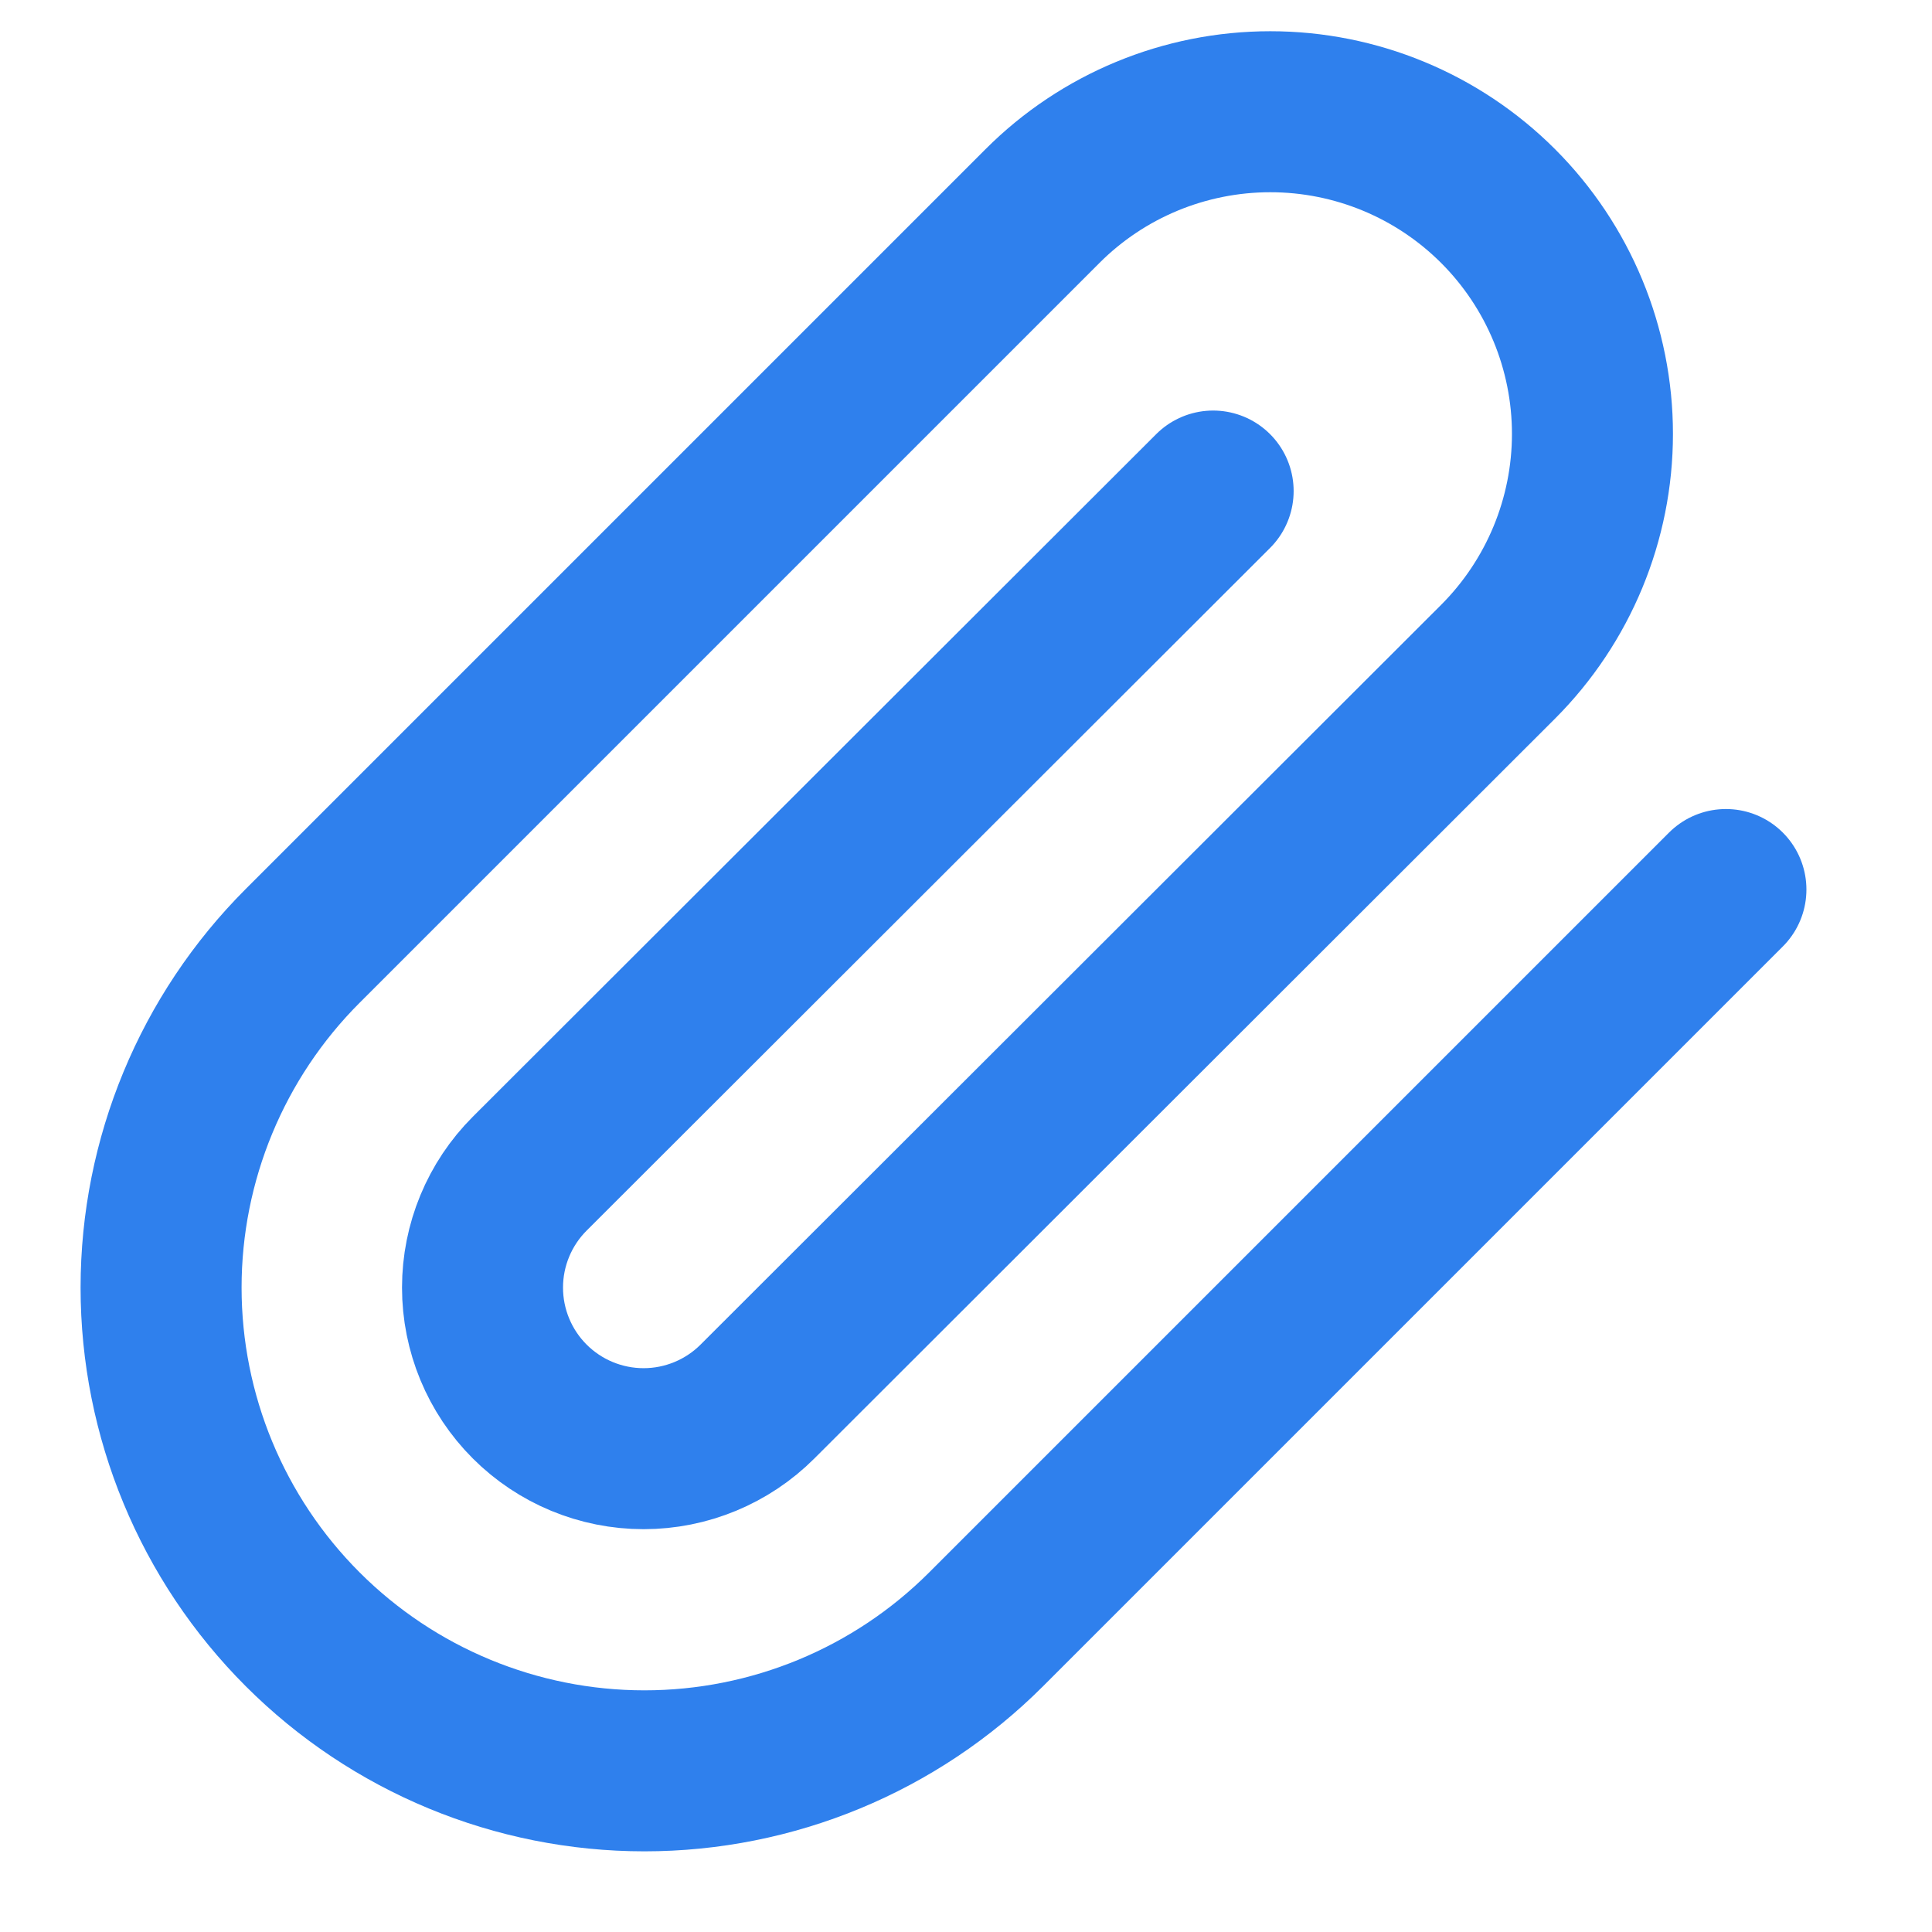
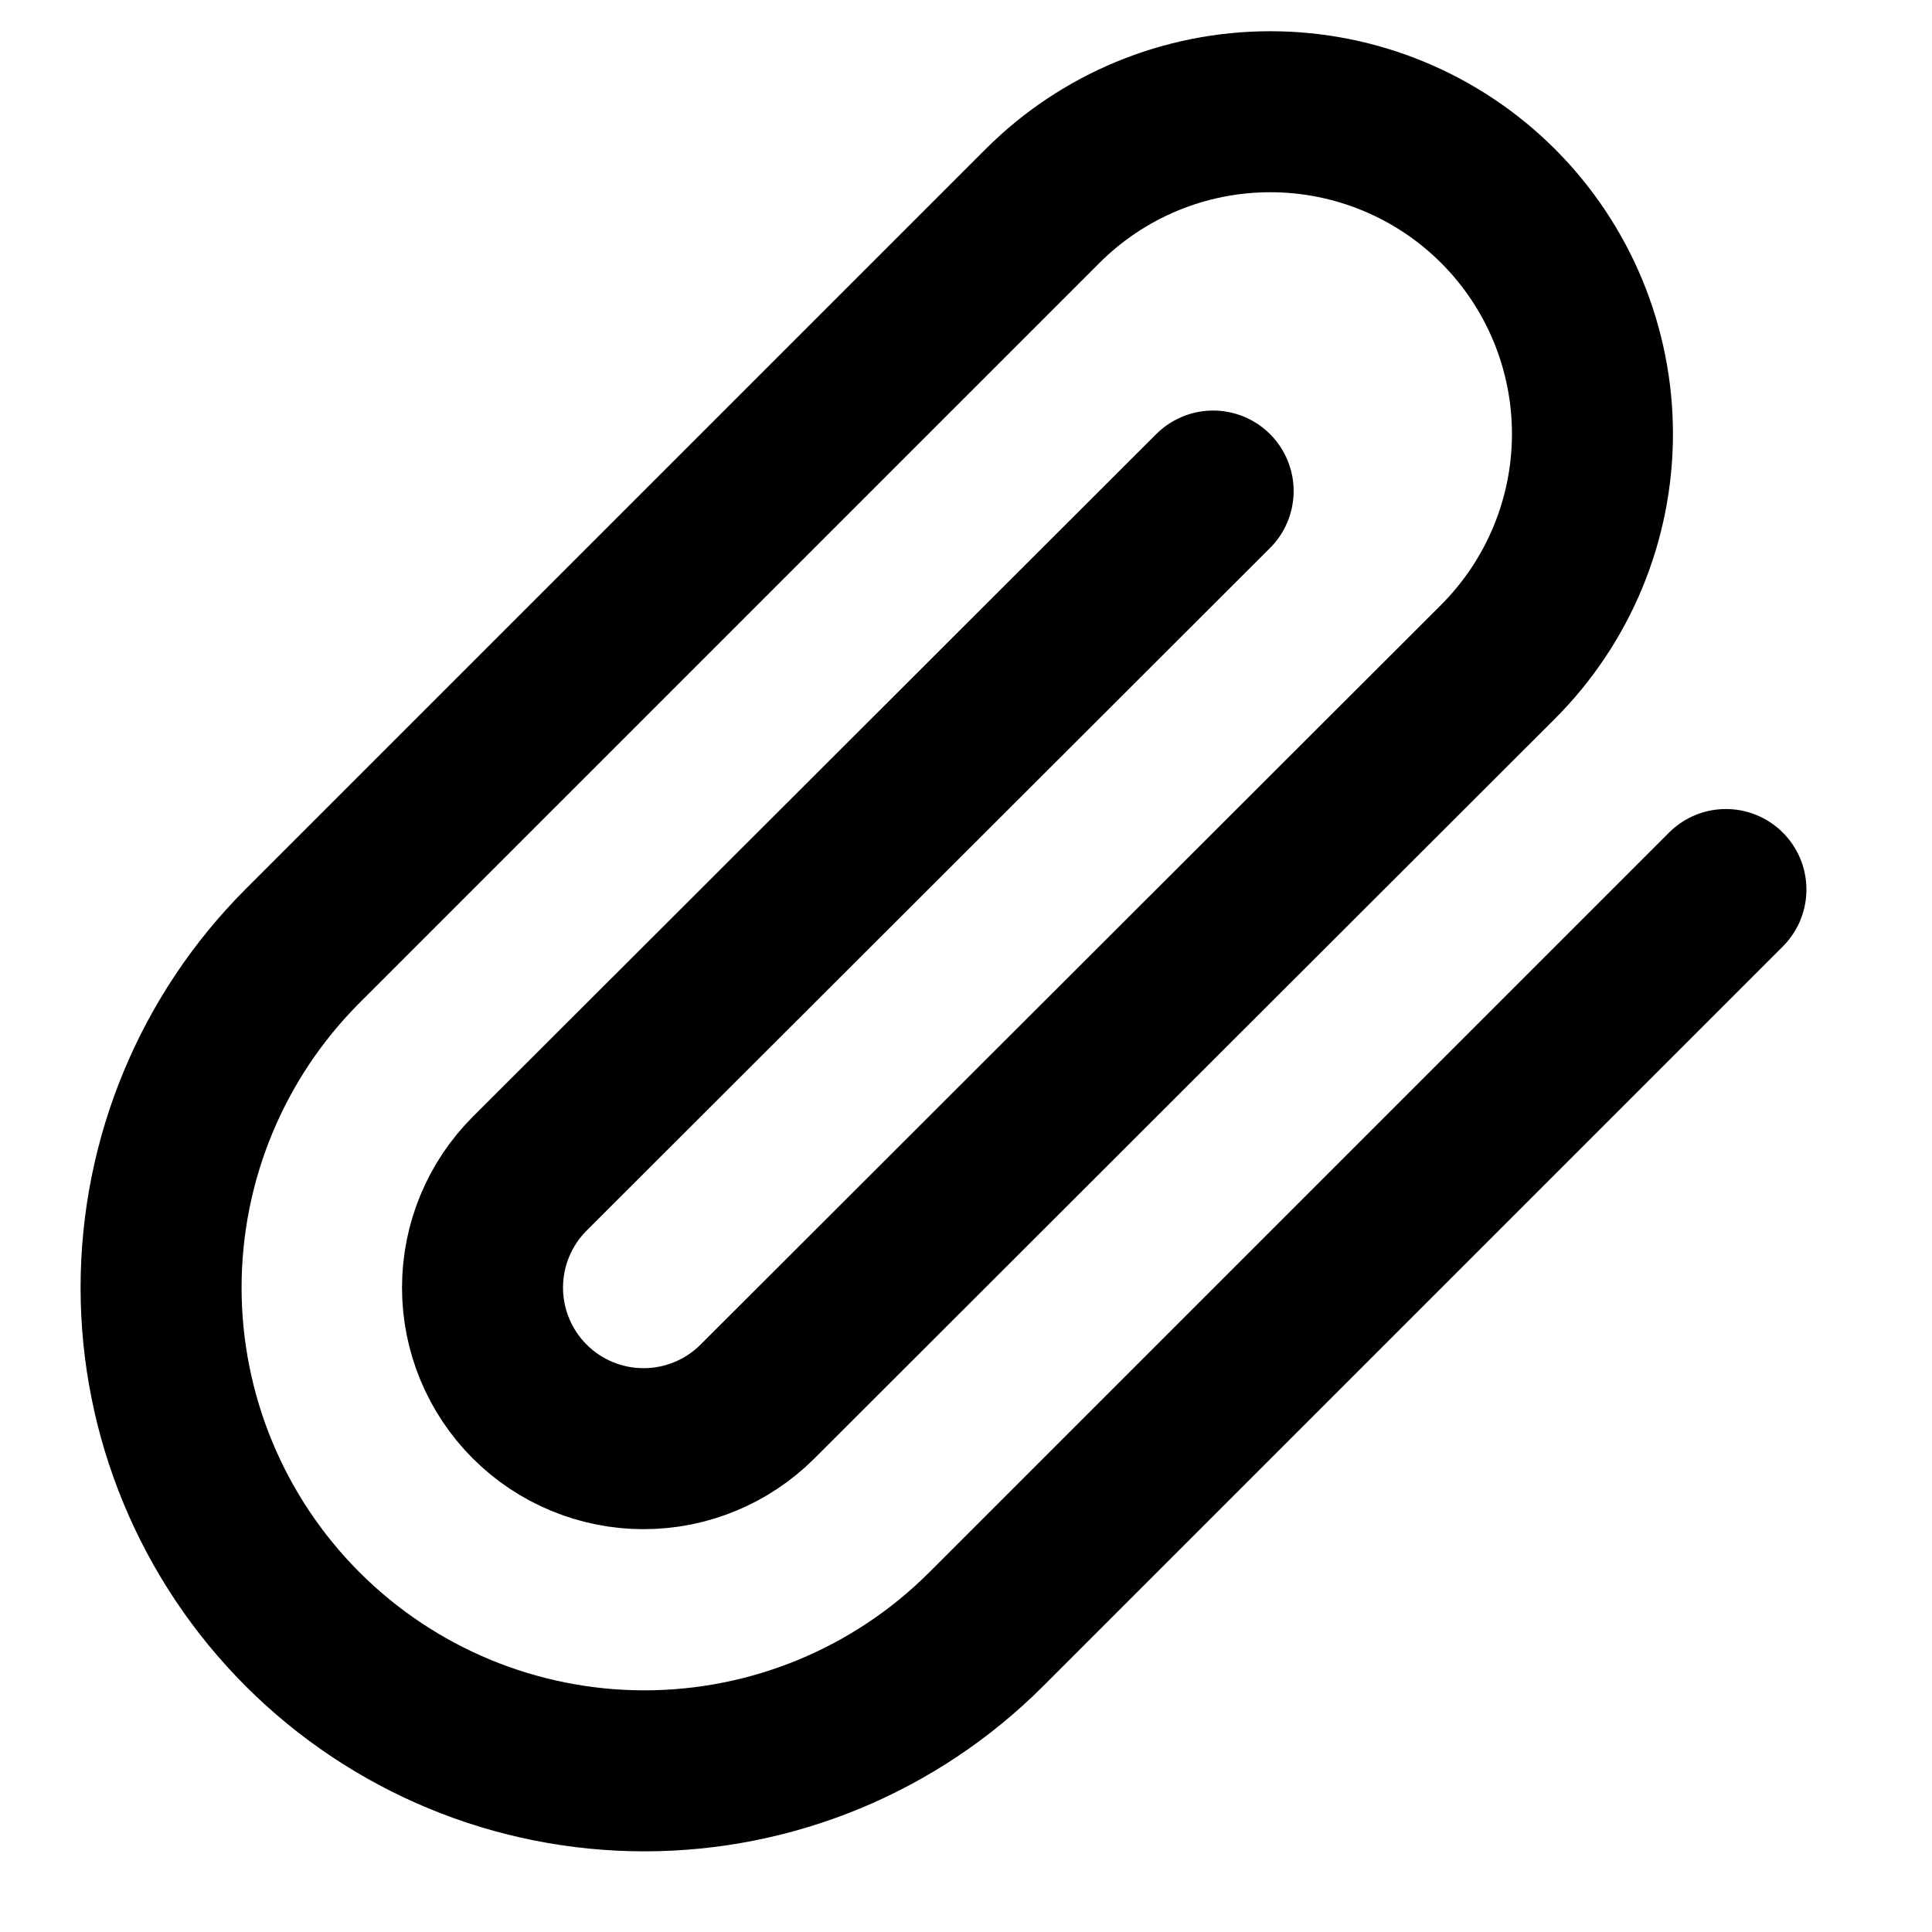
<svg xmlns="http://www.w3.org/2000/svg" width="24" height="24" viewBox="0 0 24 24" fill="none">
-   <path d="M21.44 11.05L12.25 20.24C11.124 21.366 9.597 21.998 8.005 21.998C6.413 21.998 4.886 21.366 3.76 20.24C2.634 19.114 2.001 17.587 2.001 15.995C2.001 14.403 2.634 12.876 3.76 11.75L12.95 2.56C13.7 1.809 14.718 1.388 15.78 1.388C16.841 1.388 17.859 1.809 18.61 2.56C19.36 3.31 19.782 4.328 19.782 5.39C19.782 6.451 19.36 7.469 18.61 8.22L9.41 17.41C9.035 17.785 8.526 17.996 7.995 17.996C7.464 17.996 6.955 17.785 6.58 17.41C6.205 17.035 5.994 16.526 5.994 15.995C5.994 15.464 6.205 14.955 6.58 14.58L15.07 6.1" stroke="#2F80ED" stroke-width="2" stroke-linecap="round" stroke-linejoin="round" />
+   <path d="M21.44 11.05L12.25 20.24C11.124 21.366 9.597 21.998 8.005 21.998C6.413 21.998 4.886 21.366 3.76 20.24C2.634 19.114 2.001 17.587 2.001 15.995C2.001 14.403 2.634 12.876 3.76 11.75L12.95 2.56C13.7 1.809 14.718 1.388 15.78 1.388C16.841 1.388 17.859 1.809 18.61 2.56C19.36 3.31 19.782 4.328 19.782 5.39C19.782 6.451 19.36 7.469 18.61 8.22L9.41 17.41C9.035 17.785 8.526 17.996 7.995 17.996C7.464 17.996 6.955 17.785 6.58 17.41C6.205 17.035 5.994 16.526 5.994 15.995C5.994 15.464 6.205 14.955 6.58 14.58L15.07 6.1" stroke="currentColor" stroke-width="2" stroke-linecap="round" stroke-linejoin="round" />
</svg>
